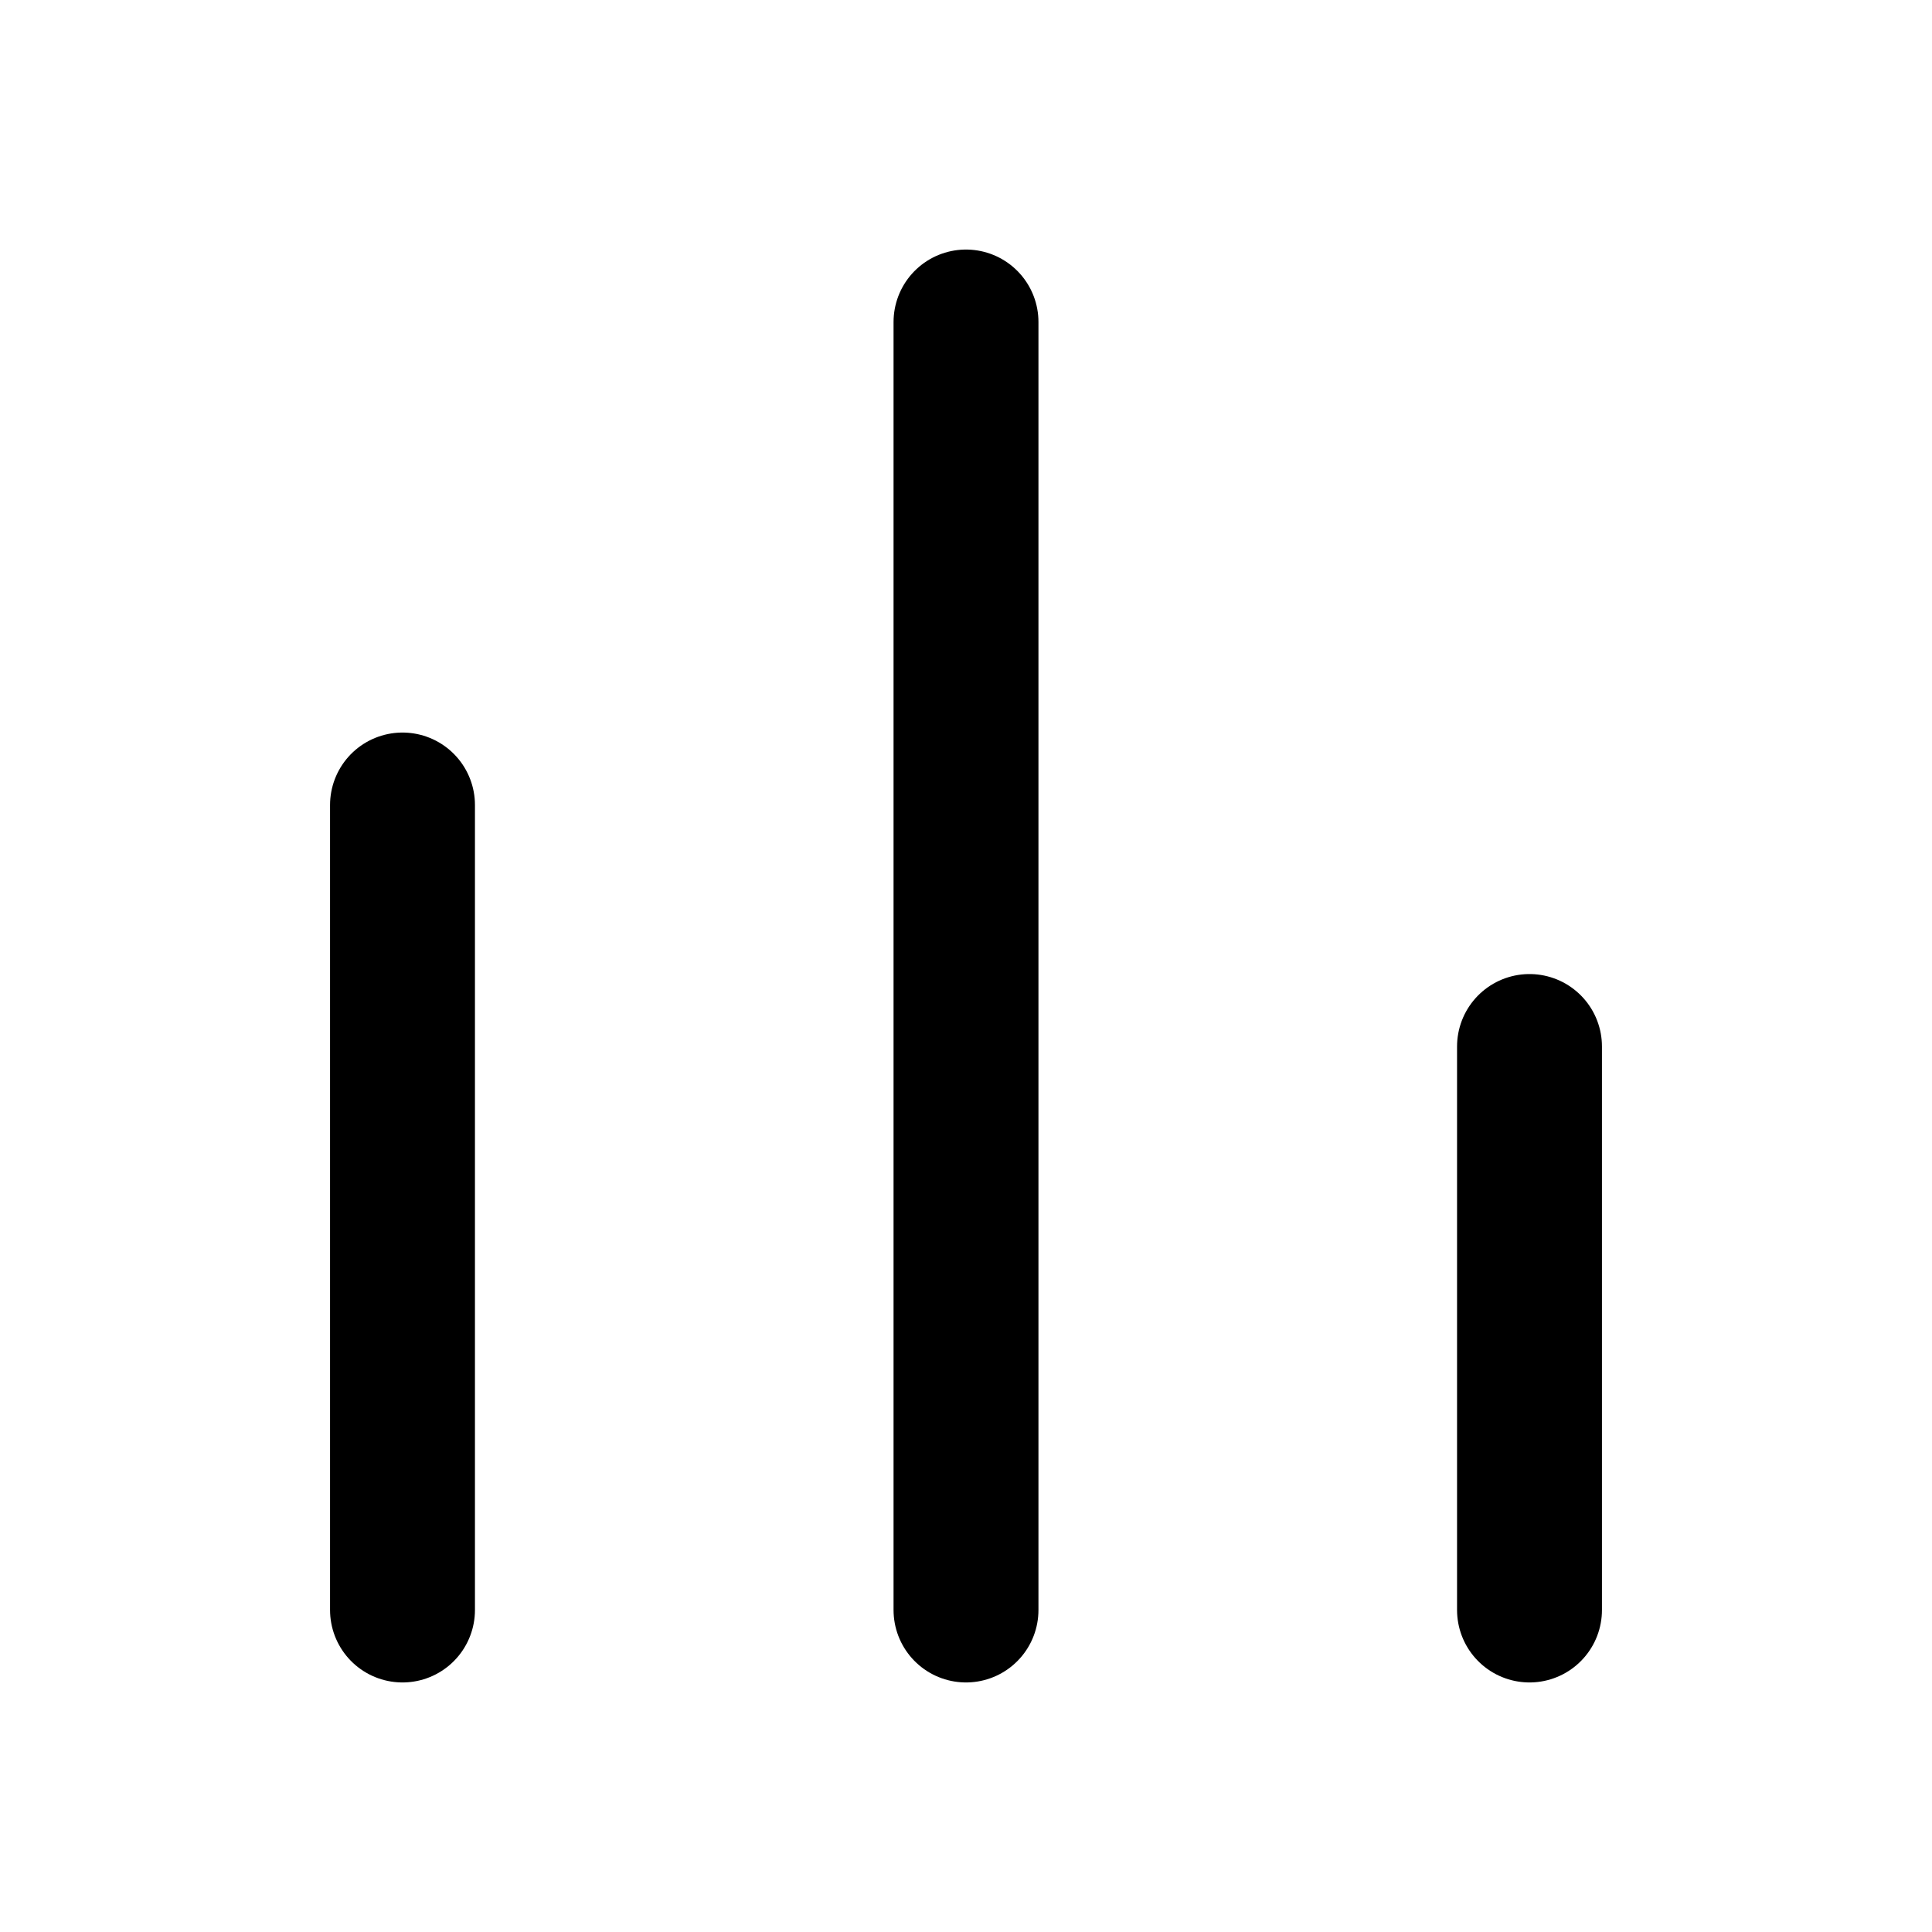
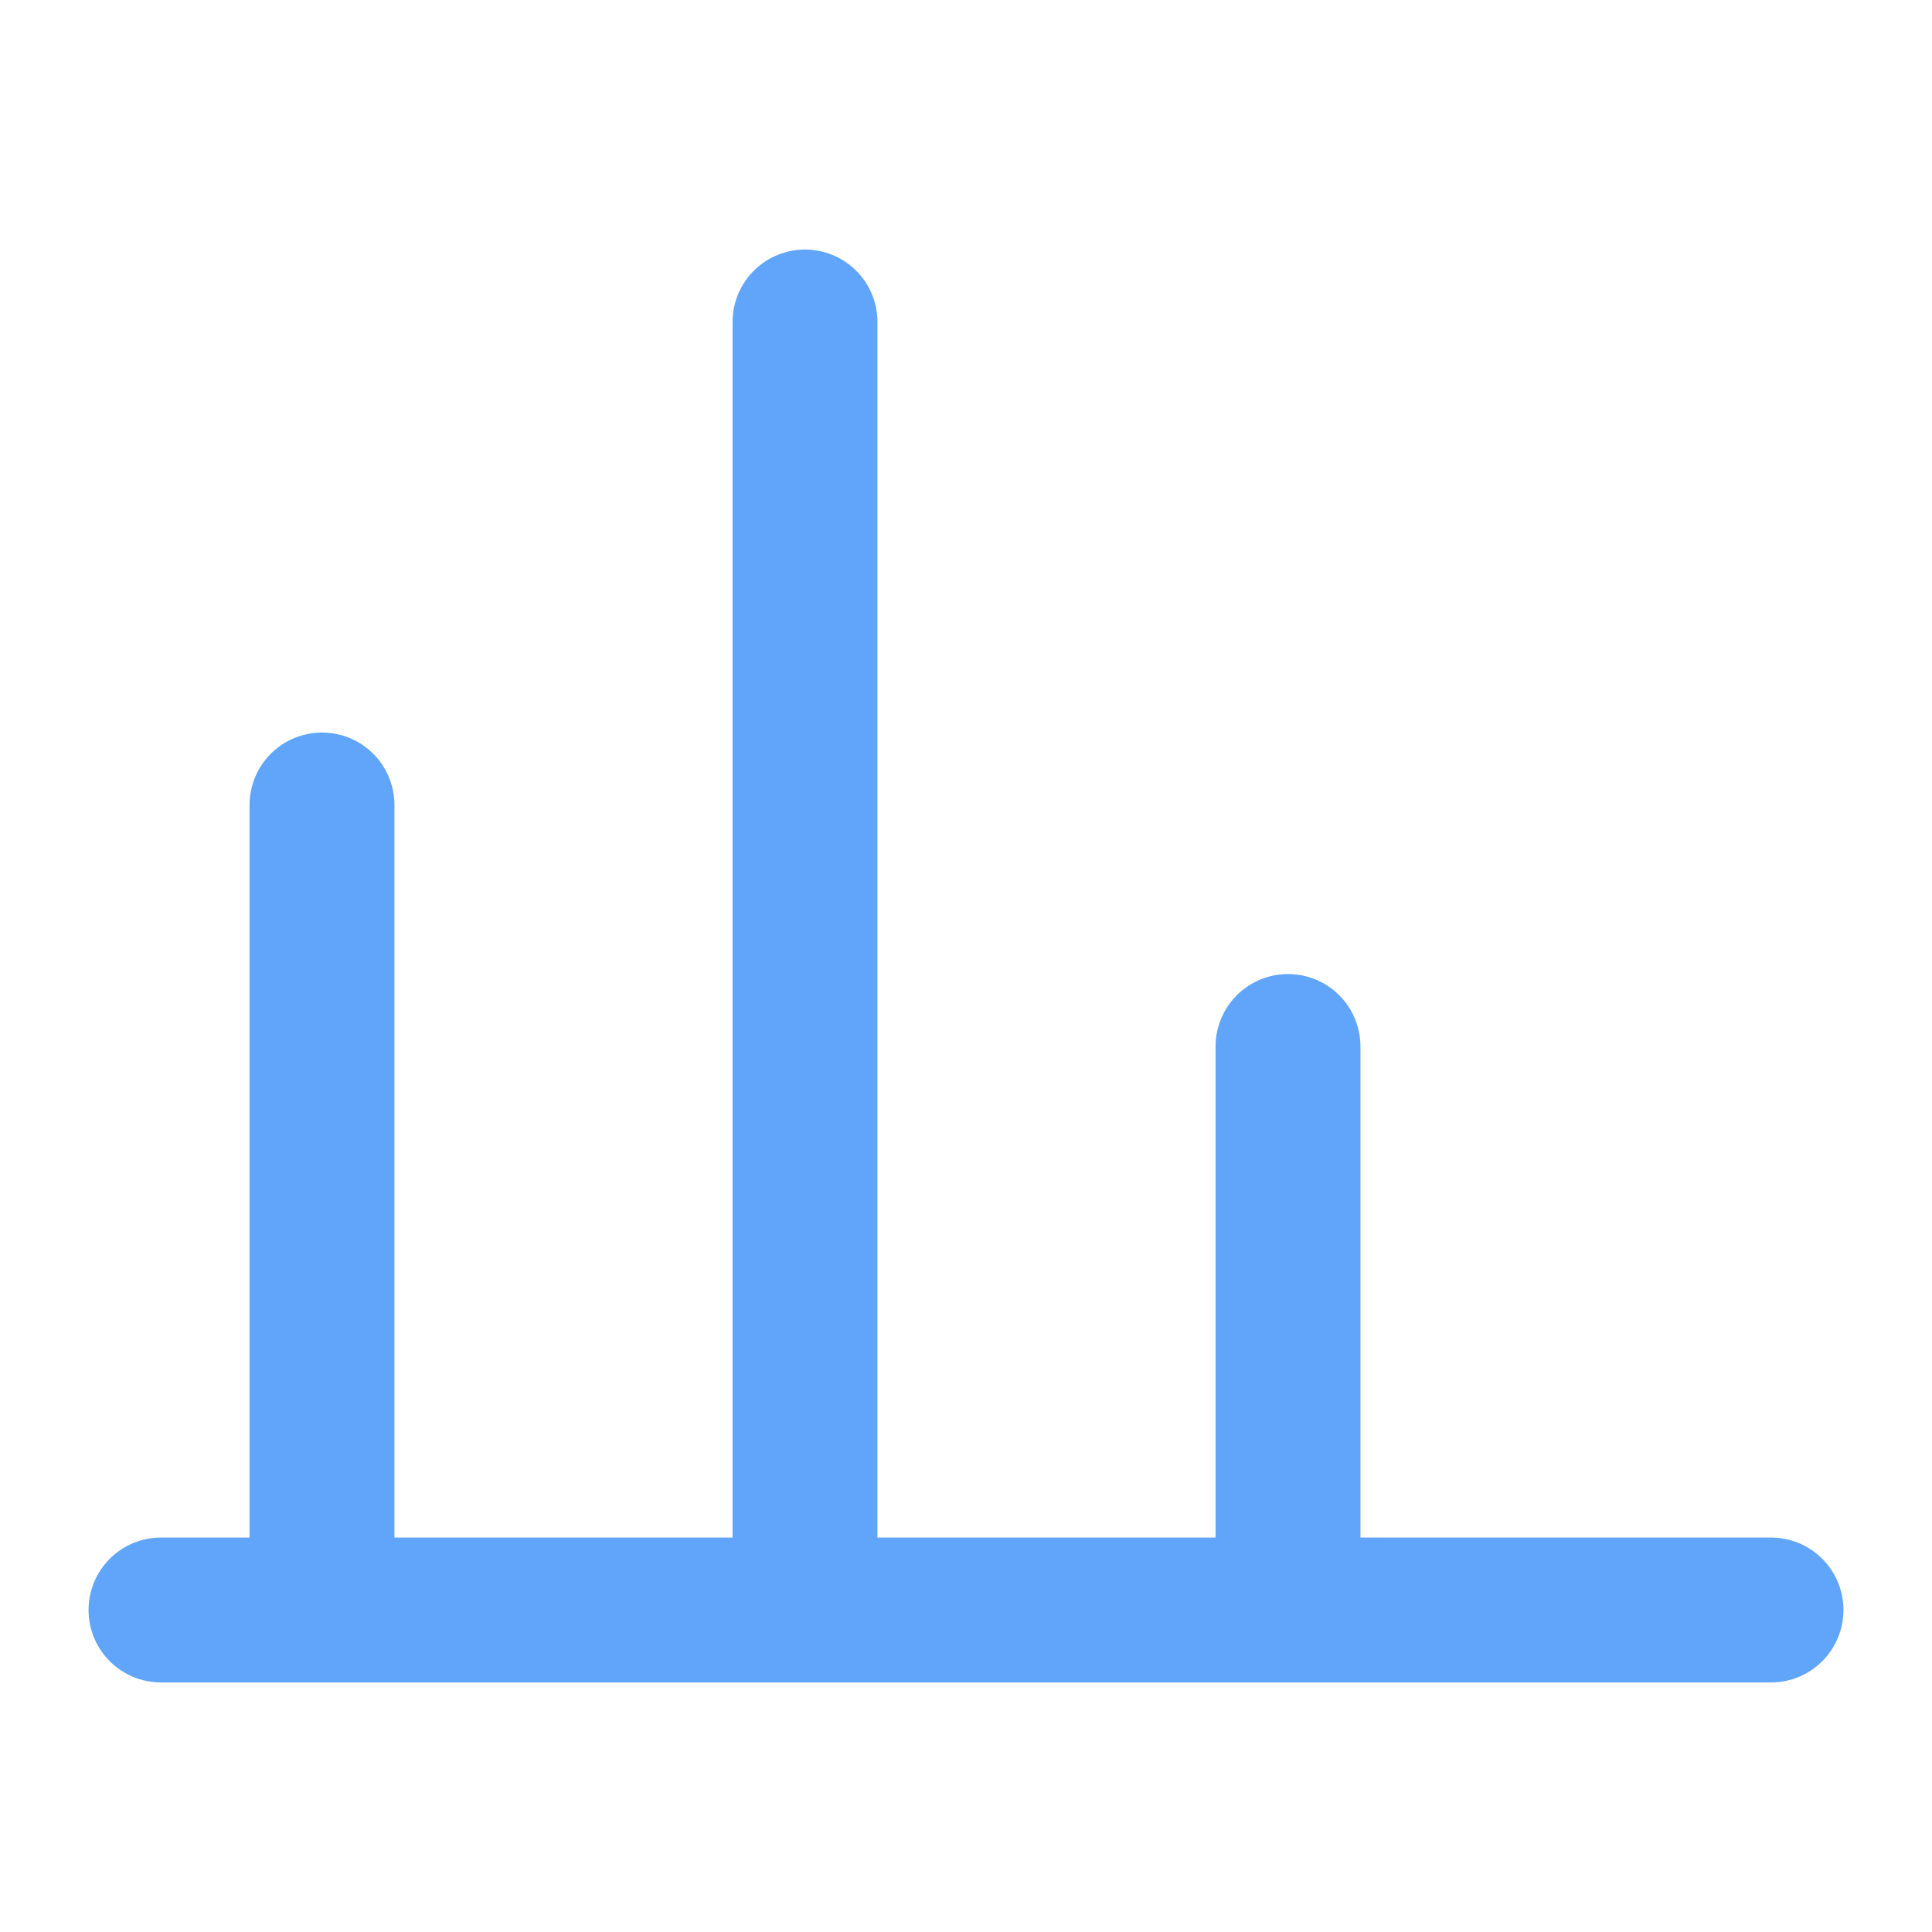
- <svg xmlns="http://www.w3.org/2000/svg" viewBox="0 0 24 24" fill="none" stroke="currentColor" stroke-width="1.8" stroke-linecap="round" stroke-linejoin="round">
-   <path d="M5 20V10M12 20V4M19 20v-7" />
+ <svg xmlns="http://www.w3.org/2000/svg" viewBox="0 0 24 24" fill="none" stroke="#60a5fa" stroke-width="1.8" stroke-linecap="round" stroke-linejoin="round">
+   <path d="M4 20V10M10 20V4M16 20v-7M22 20H2" />
</svg>
